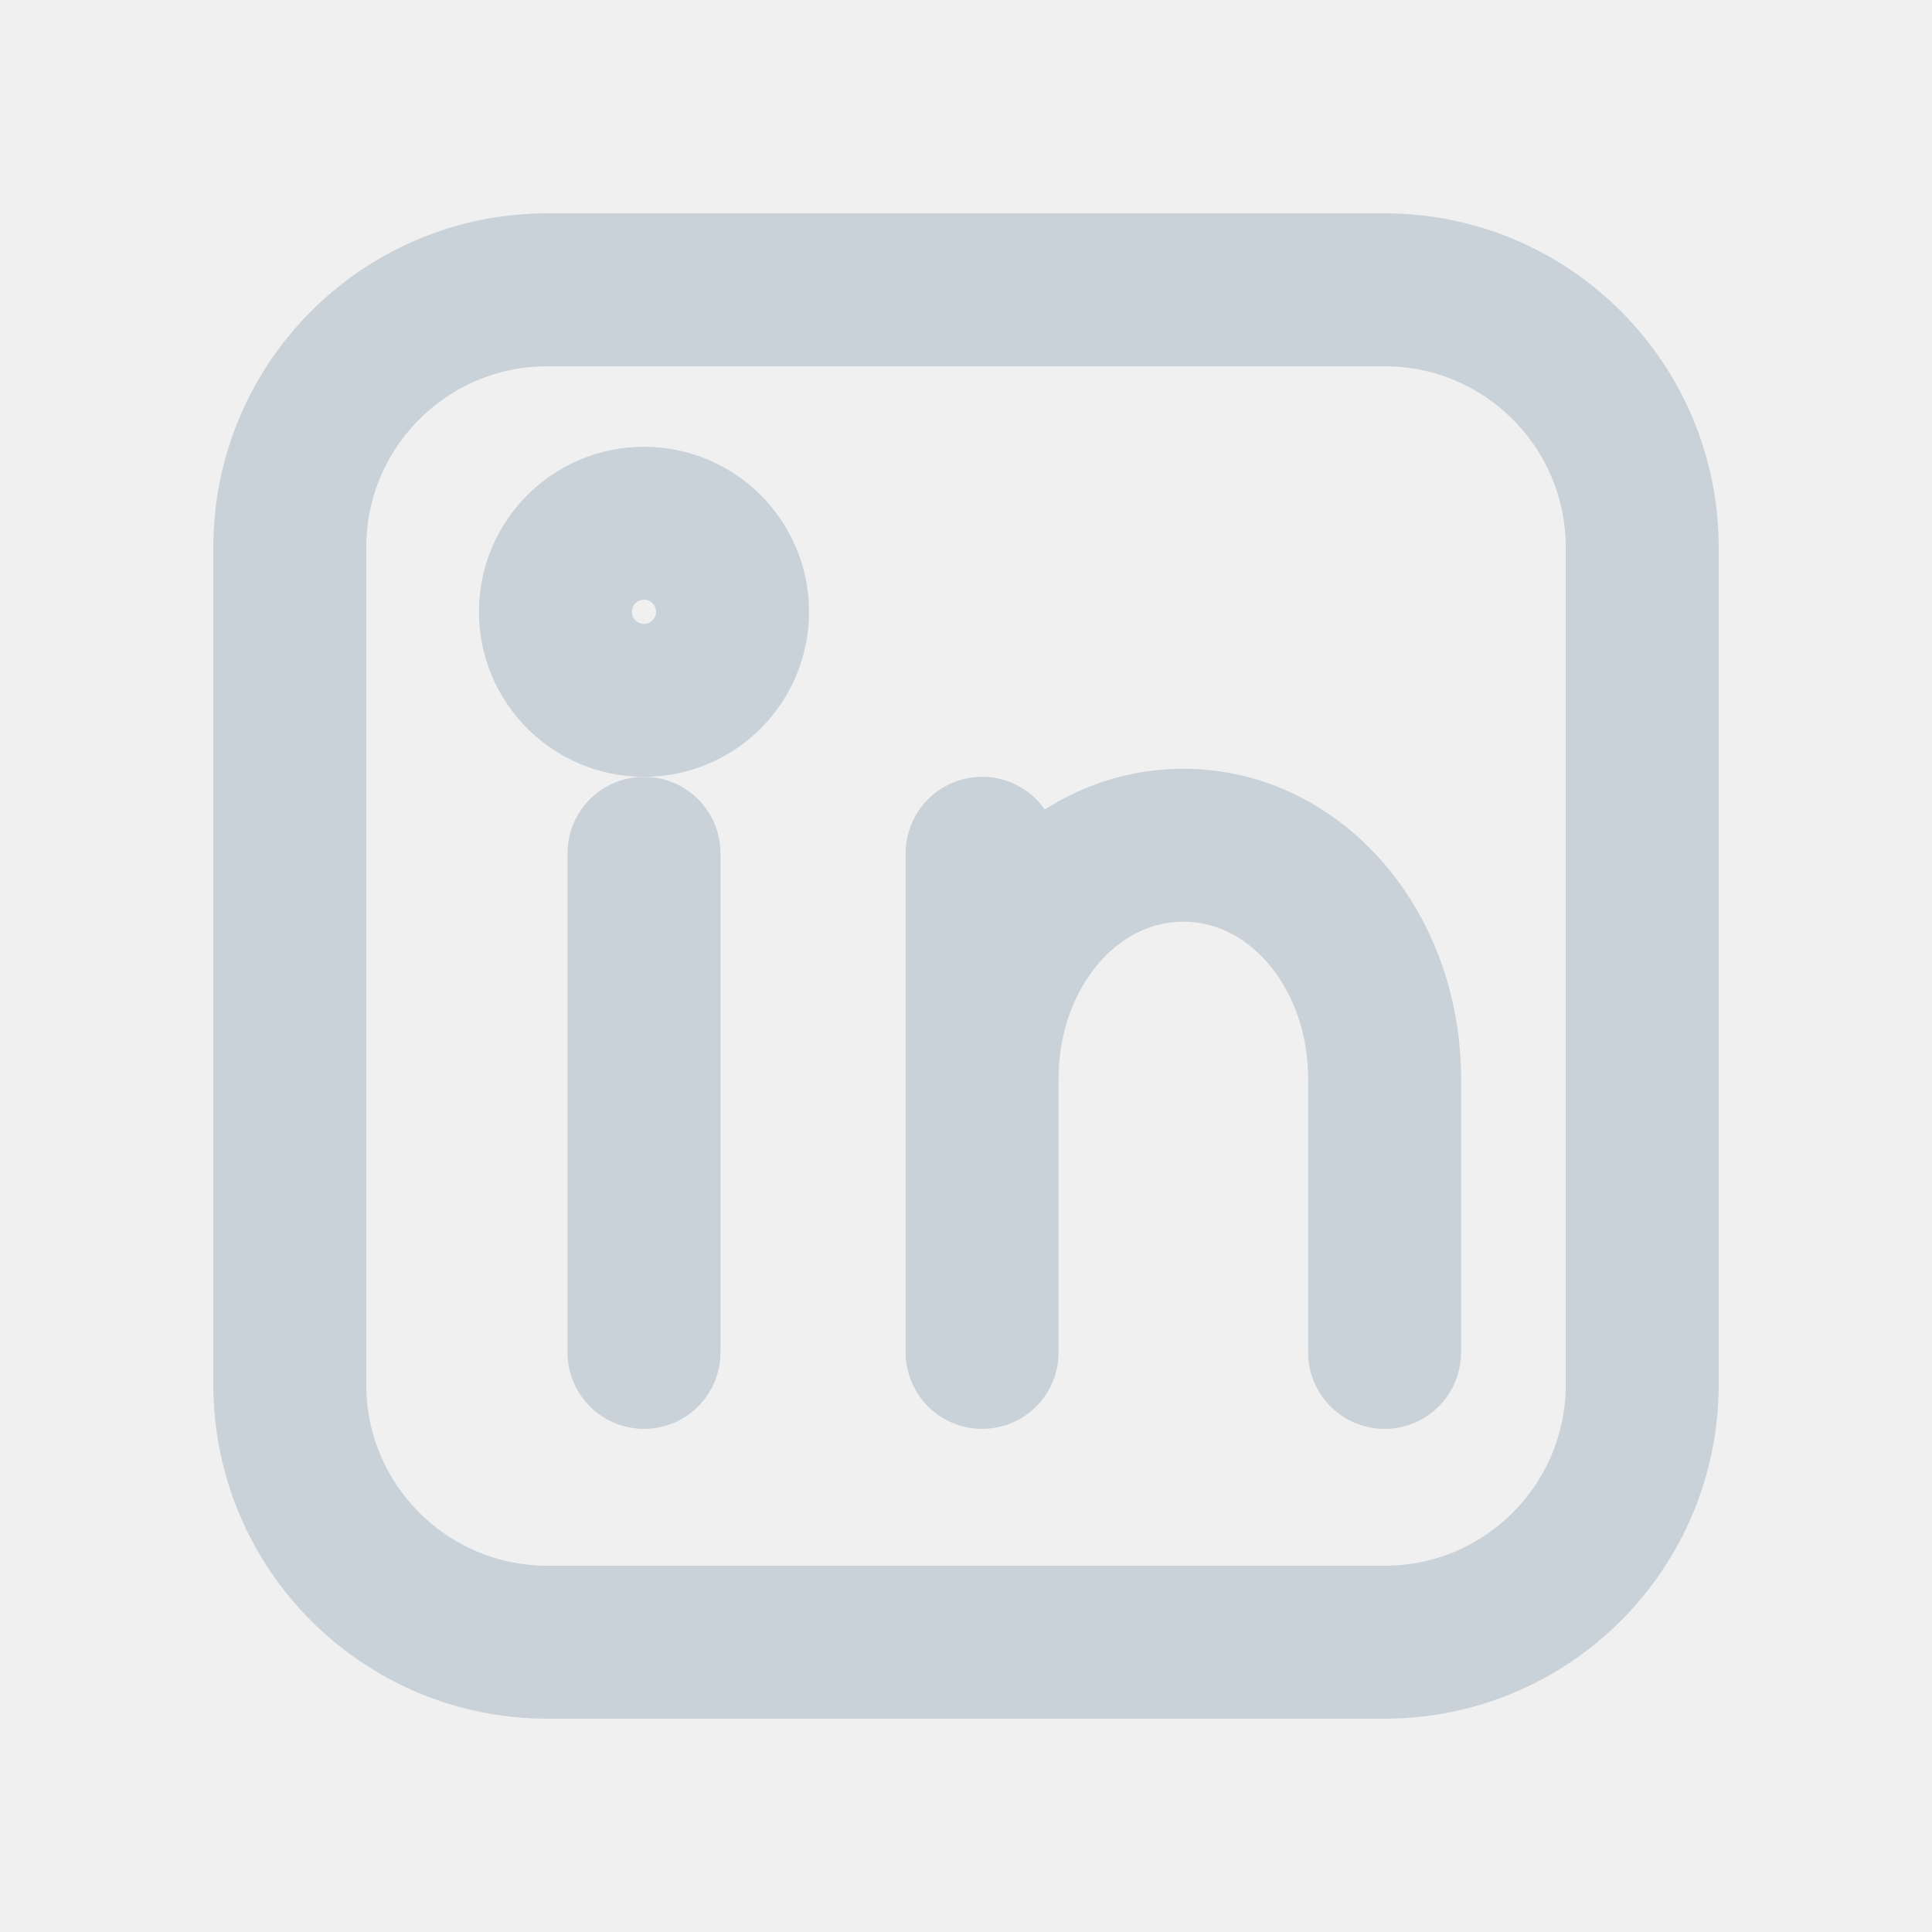
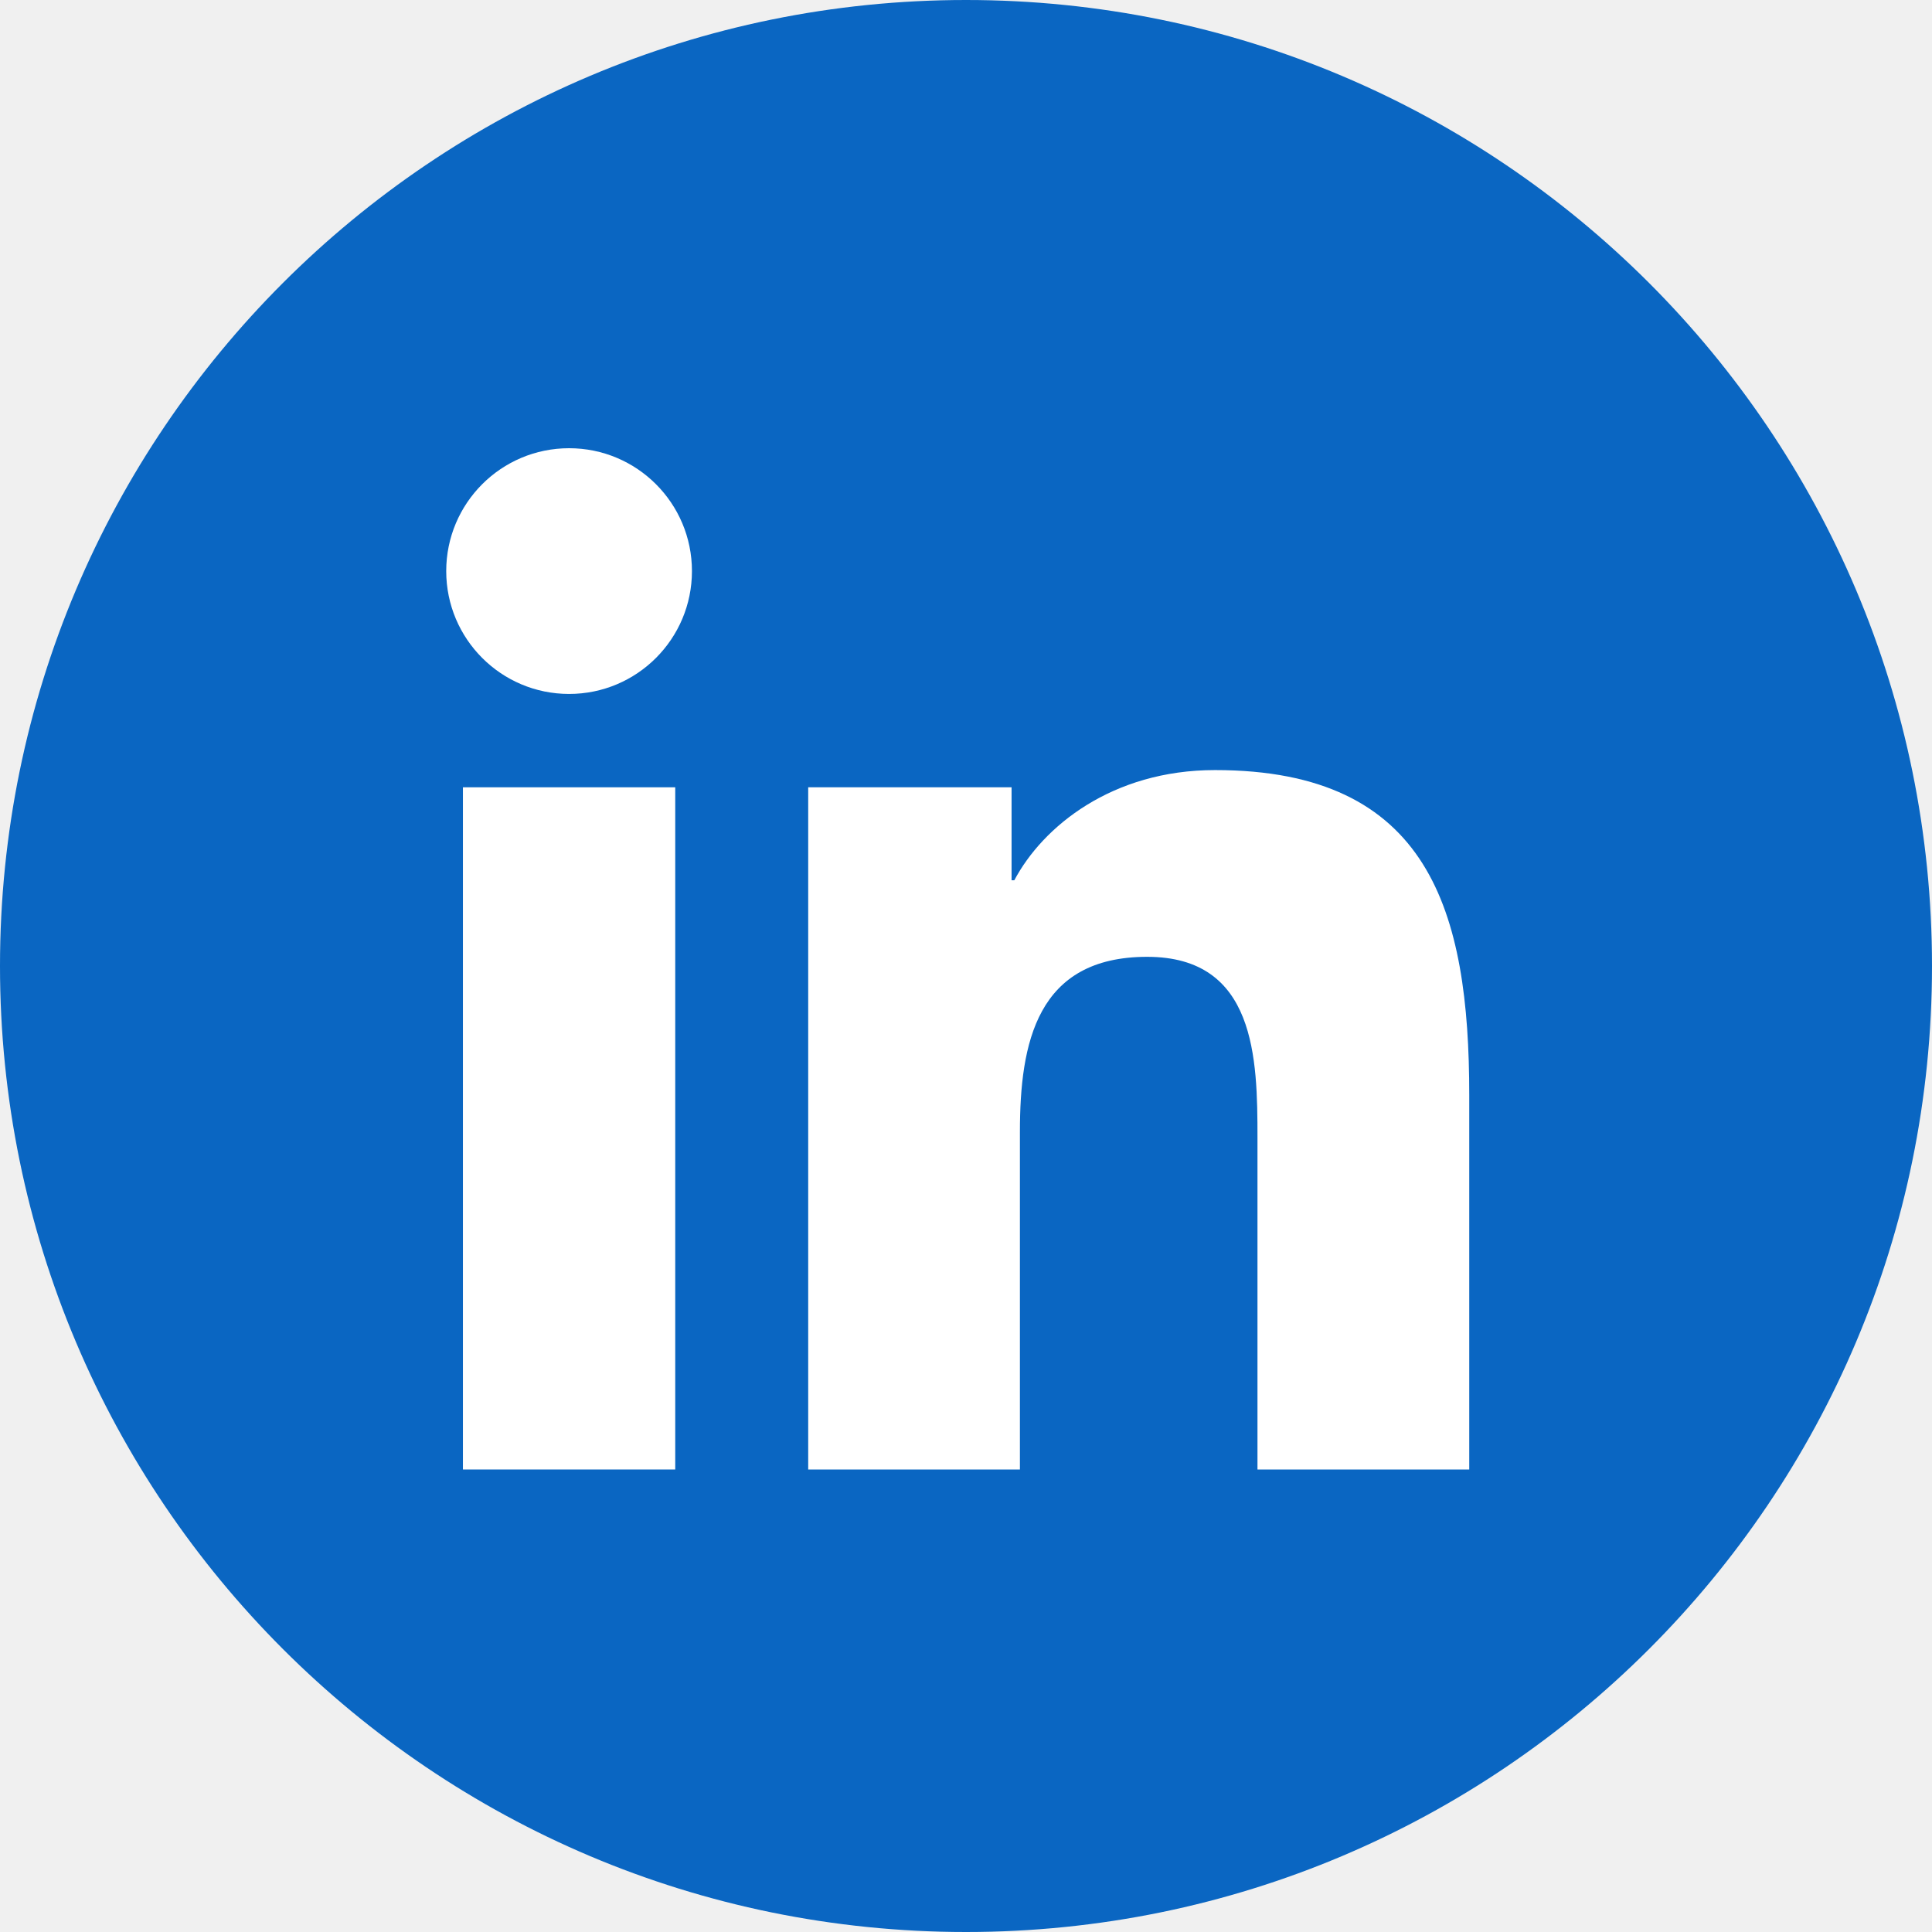
- <svg xmlns="http://www.w3.org/2000/svg" viewBox="0 0 24 24" width="16" height="16" role="img" aria-label="" fill="none" stroke="#c9d1d9" stroke-width="1.9" stroke-linecap="round" stroke-linejoin="round">
-   <rect x="3.6" y="3.6" width="16.8" height="16.8" rx="3.2" />
-   <path d="M8 10.6v6.2" />
-   <circle cx="8" cy="7.6" r="1.1" />
-   <path d="M12.2 16.8v-6.2M12.2 13.4c0-1.6 1.1-2.9 2.5-2.9s2.5 1.3 2.5 2.9v3.4" />
+ <svg xmlns="http://www.w3.org/2000/svg" width="16" height="16" viewBox="0 0 24 24" role="img">
+   <circle cx="12" cy="12" r="12" fill="#0A66C2" />
+   <g fill="#fff" transform="translate(12 12) scale(0.74) translate(-12 -12)">
+     <path d="M20.447 20.452h-3.554v-5.569c0-1.328-.027-3.037-1.852-3.037-1.853 0-2.136 1.445-2.136 2.939v5.667H9.351V9h3.414v1.561h.046c.477-.9 1.637-1.85 3.37-1.85 3.601 0 4.267 2.37 4.267 5.455v6.286z" />
+     <path d="M5.337 7.433a2.062 2.062 0 1 1 0-4.125 2.062 2.062 0 0 1 0 4.125z" />
+     <path d="M7.119 20.452H3.555V9h3.564v11.452z" />
+   </g>
</svg>
